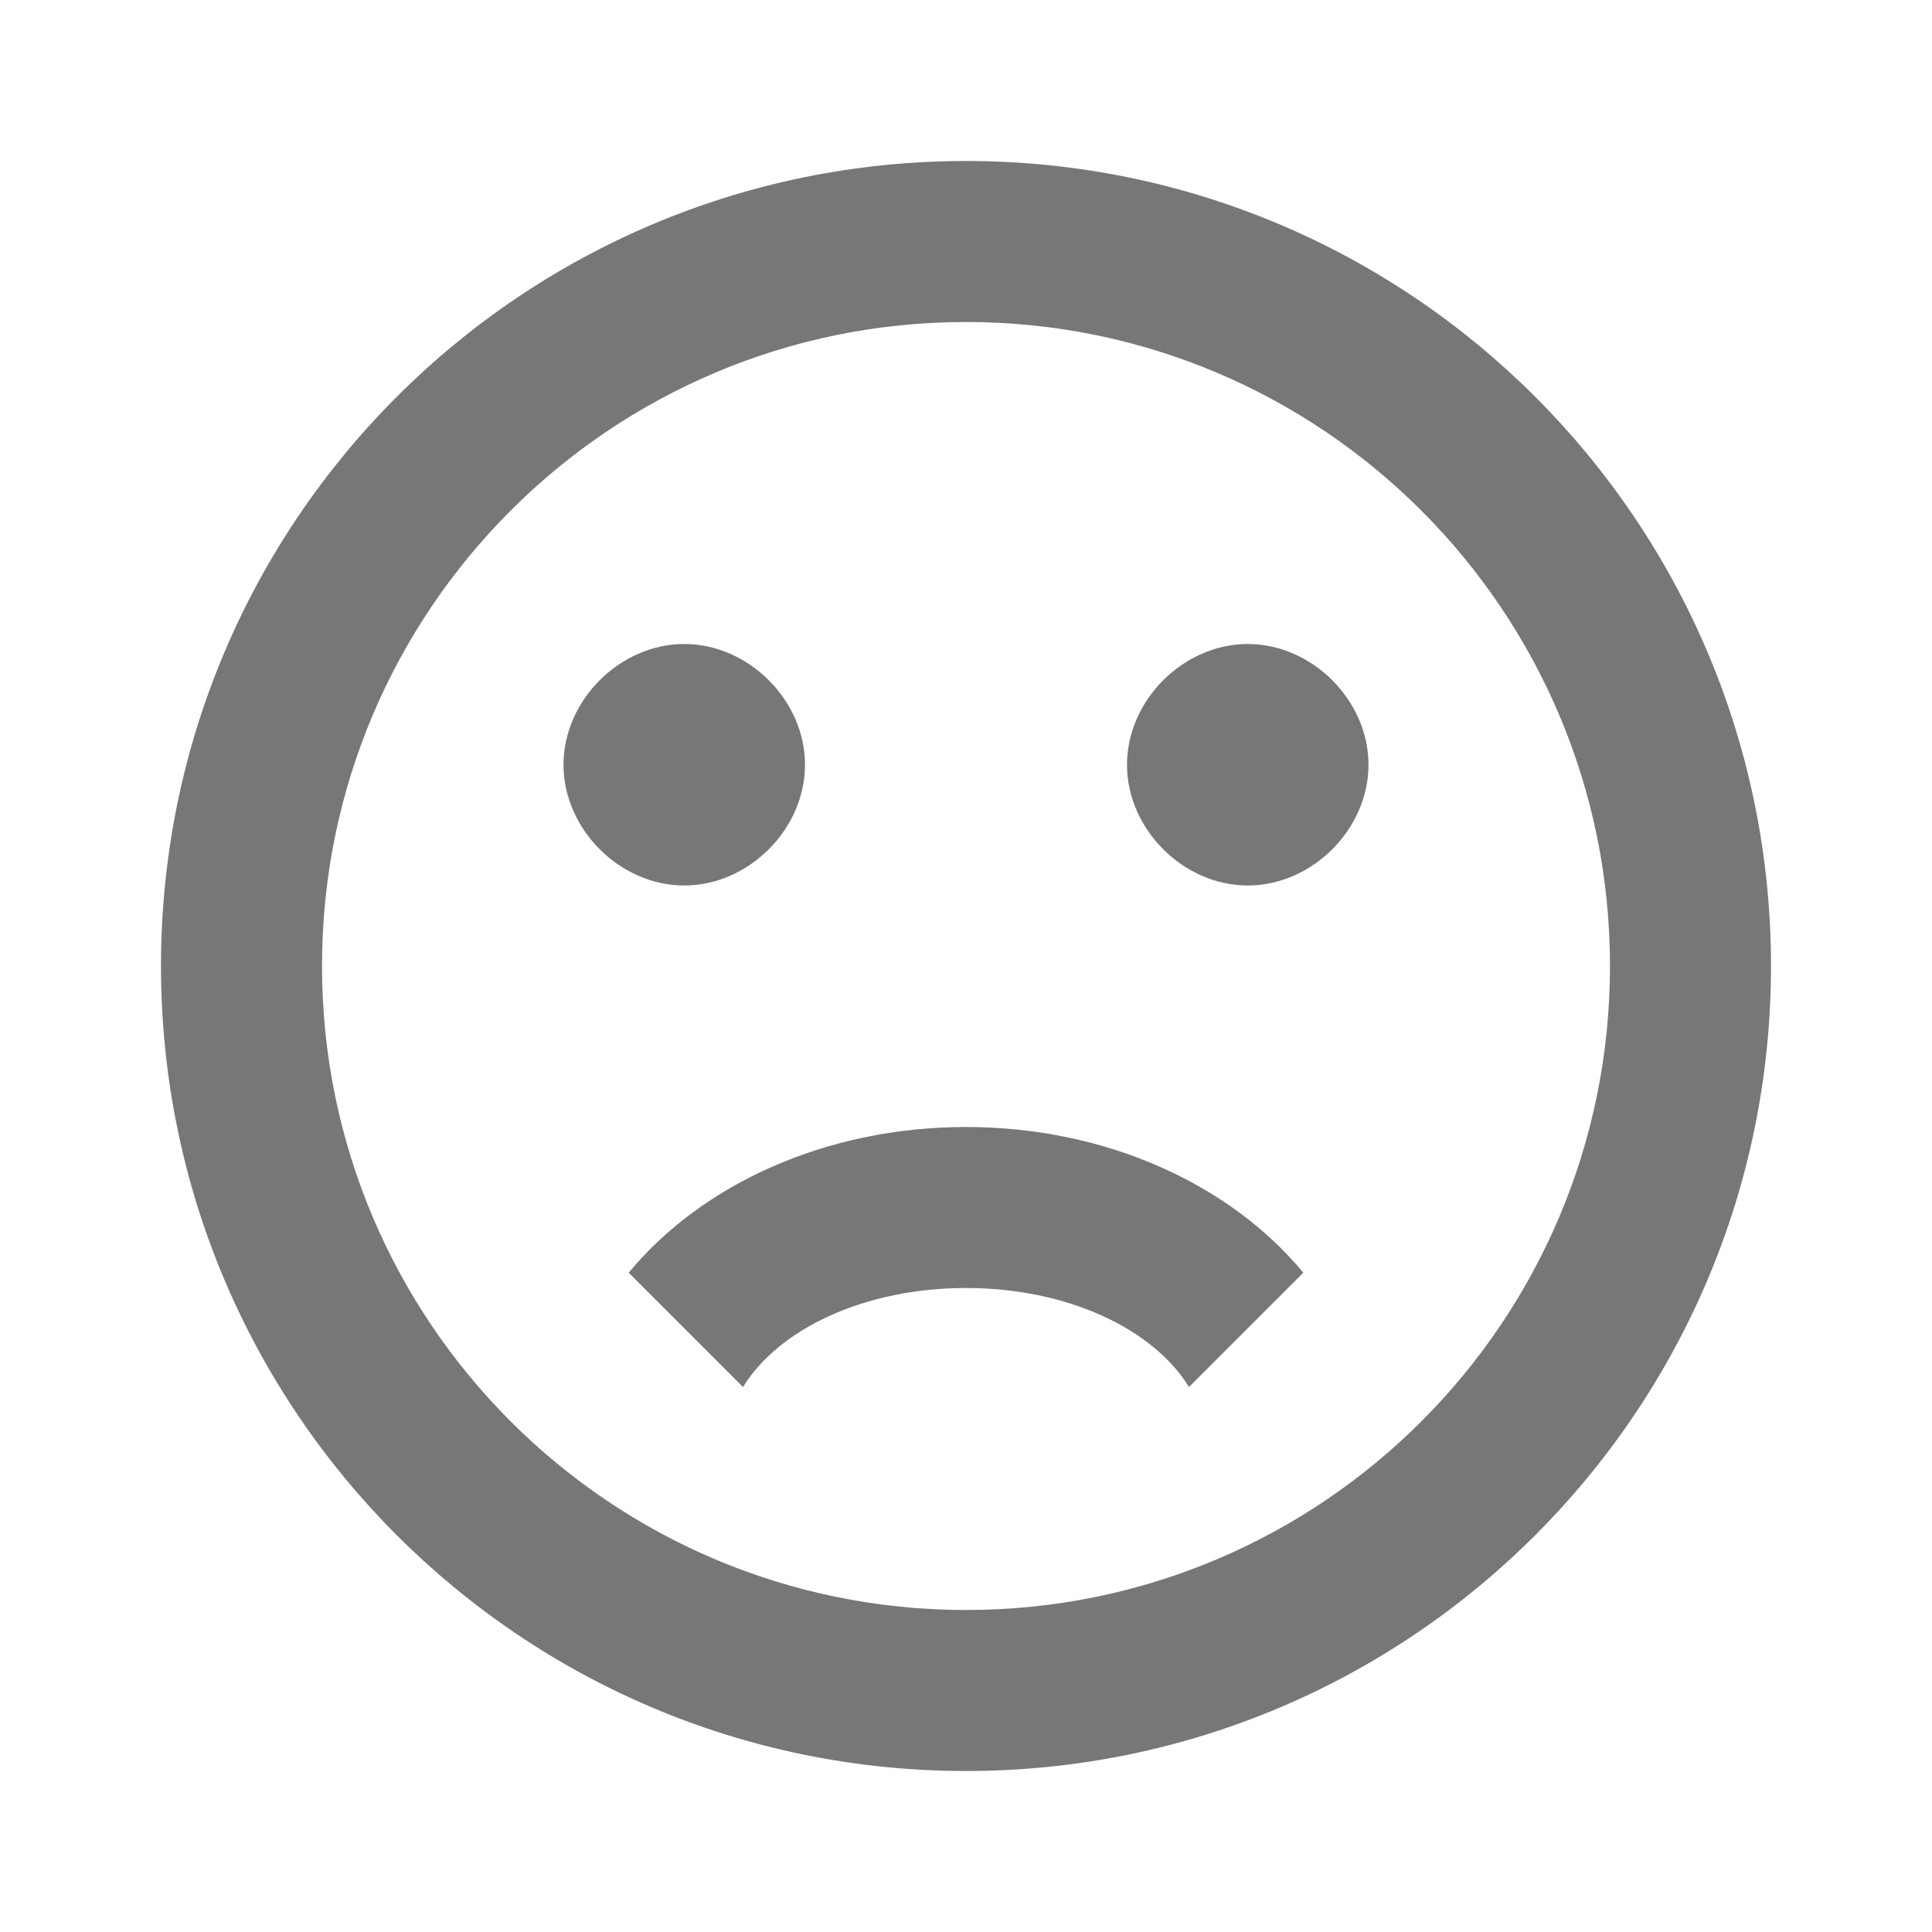
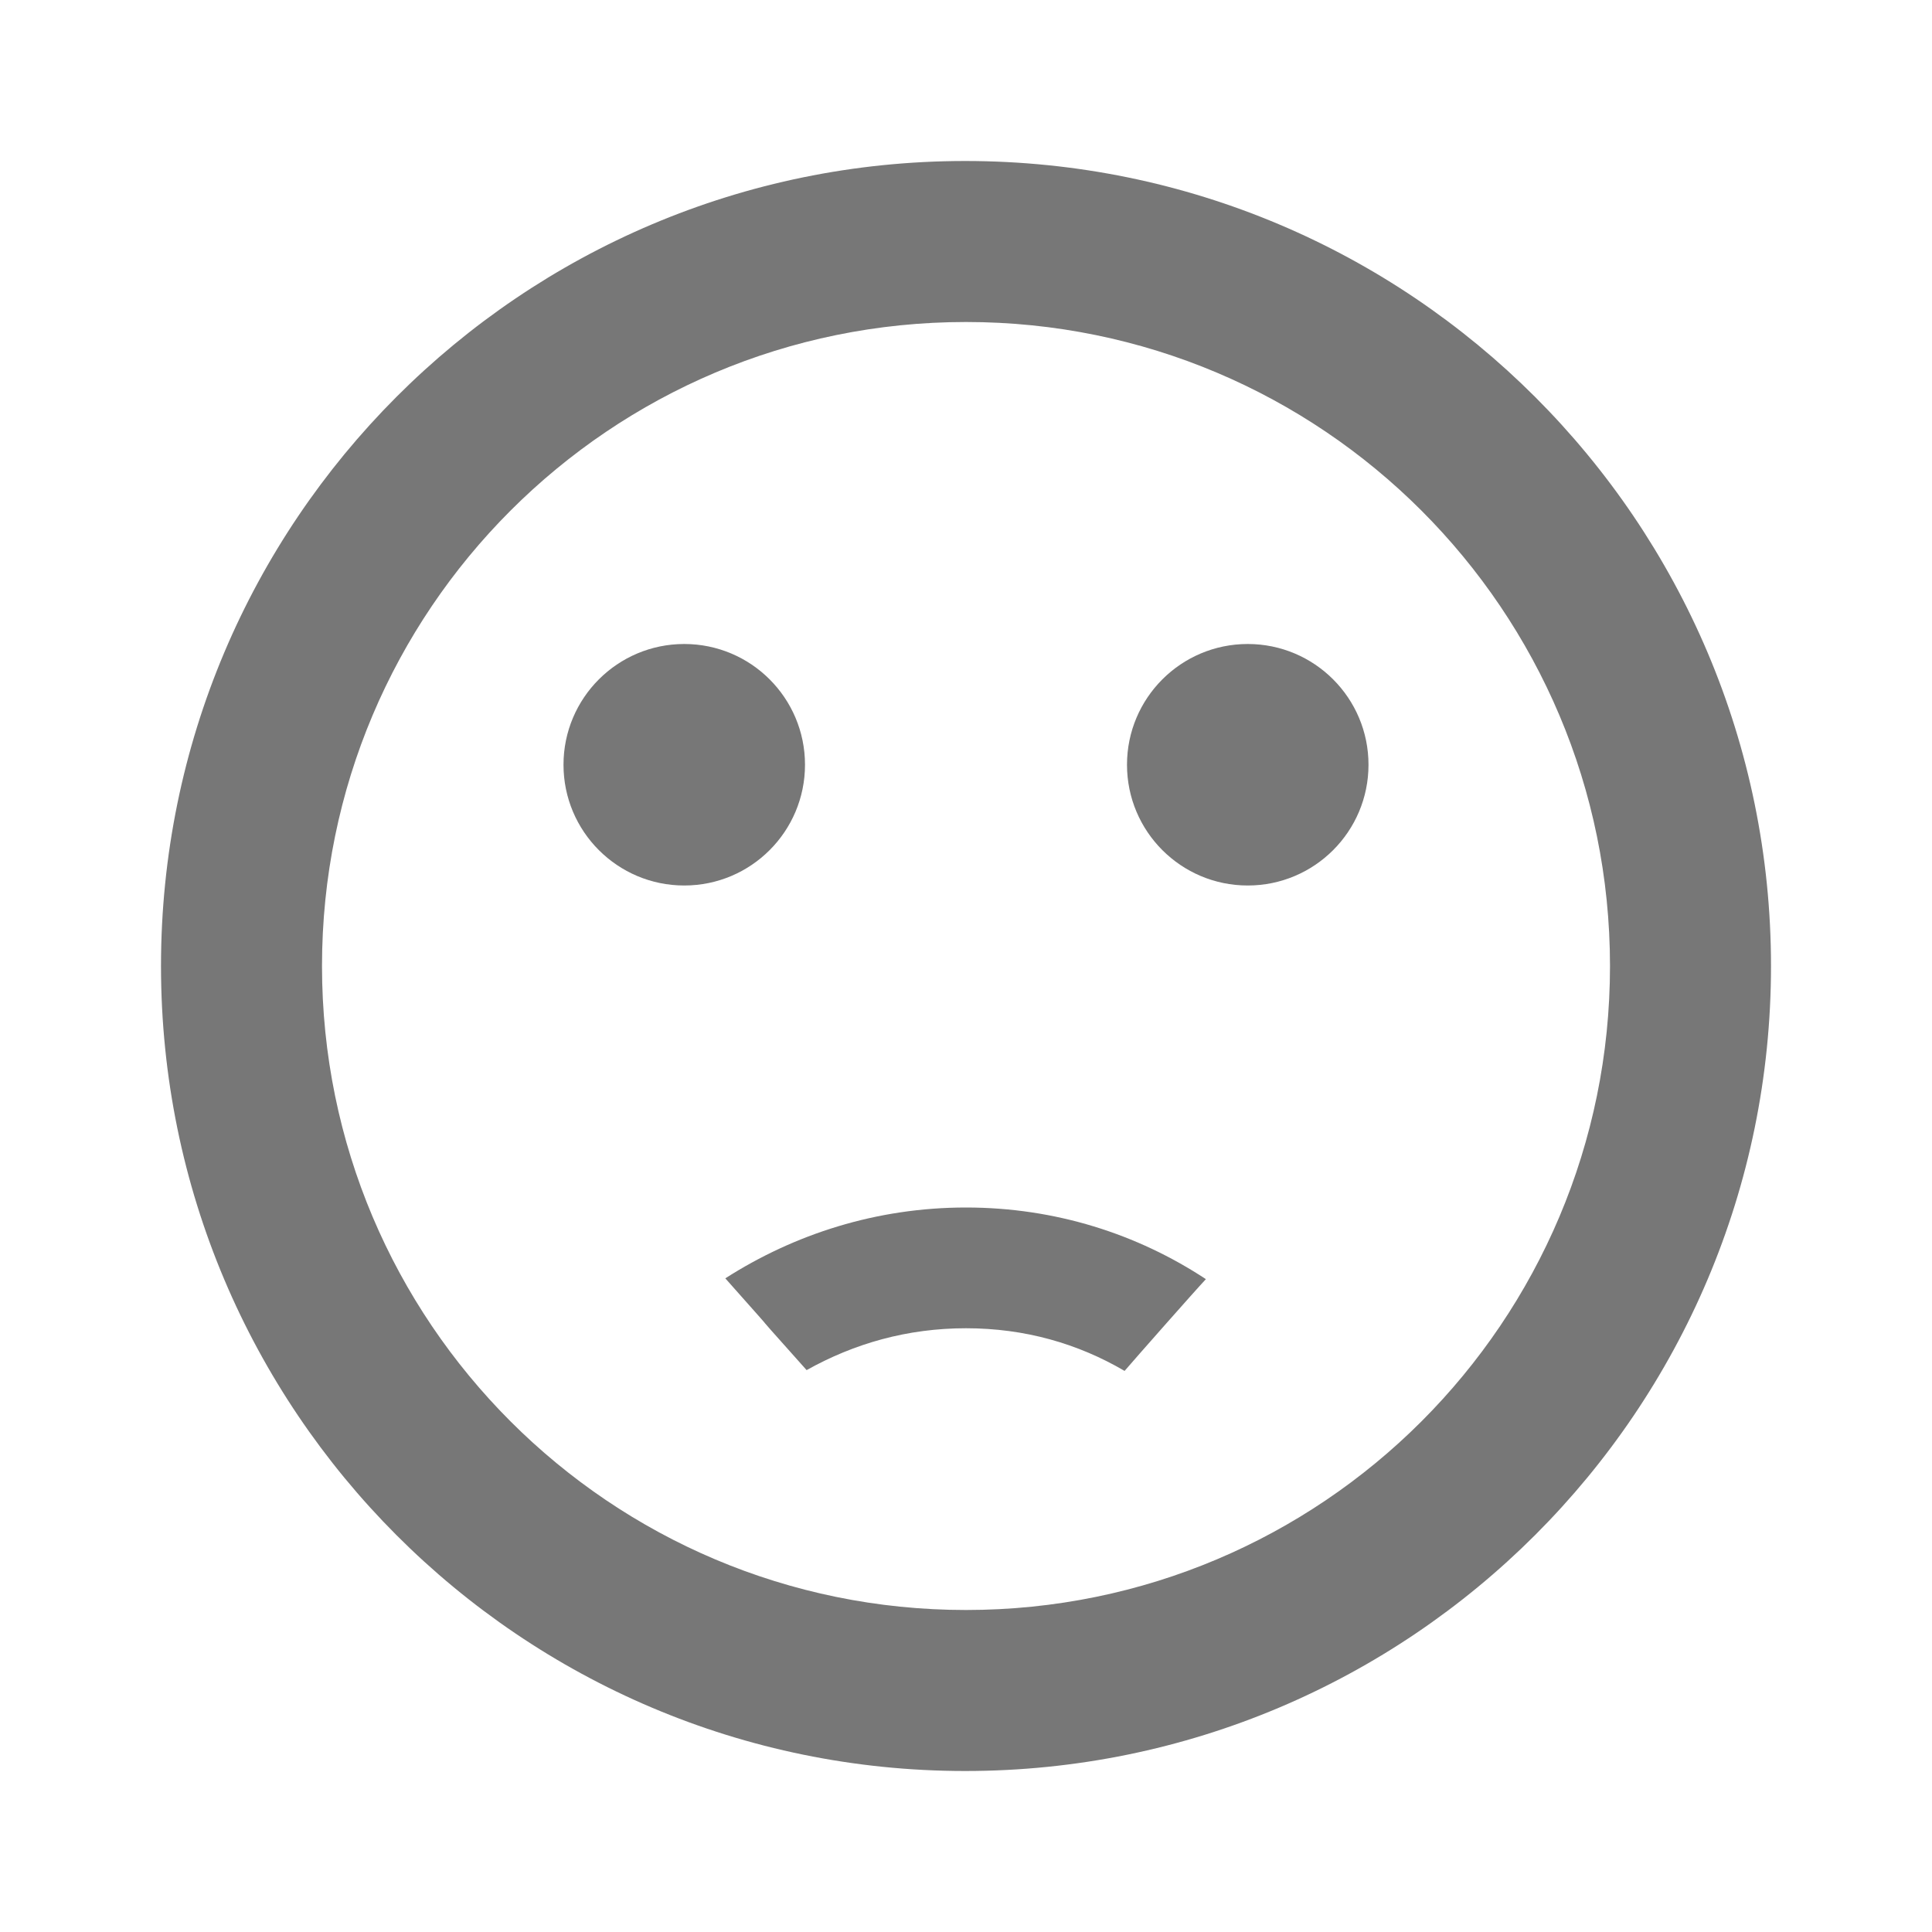
<svg xmlns="http://www.w3.org/2000/svg" version="1.1" viewBox="0 0 24 24">
-   <path fill="#777" d="M20,12A8,8 0 0,0 12,4A8,8 0 0,0 4,12A8,8 0 0,0 12,20A8,8 0 0,0 20,12M22,12A10,10 0 0,1 12,22A10,10 0 0,1 2,12A10,10 0 0,1 12,2A10,10 0 0,1 22,12M15.5,8C16.3,8 17,8.7 17,9.5C17,10.3 16.3,11 15.5,11C14.7,11 14,10.3 14,9.5C14,8.7 14.7,8 15.5,8M10,9.5C10,10.3 9.3,11 8.5,11C7.7,11 7,10.3 7,9.5C7,8.7 7.7,8 8.5,8C9.3,8 10,8.7 10,9.5M12,14C13.75,14 15.29,14.72 16.19,15.81L14.77,17.23C14.32,16.5 13.25,16 12,16C10.75,16 9.68,16.5 9.23,17.23L7.81,15.81C8.71,14.72 10.25,14 12,14Z" />
+   <path d="M0 0h24v24H0V0z" fill="none" />
+   <circle fill="#777" cx="15.5" cy="9.5" r="1.5" />
+   <circle fill="#777" cx="8.5" cy="9.5" r="1.5" />
+   <path fill="#777" d="M11.99 2C6.47 2 2 6.48 2 12s4.47 10 9.99 10C17.52 22 22 17.52 22 12S17.52 2 11.99 2zM12 20c-4.42 0-8-3.58-8-8s3.58-8 8-8 8 3.58 8 8-3.58 8-8 8zm0-3.5c.73 0 1.39.19 1.97.53.12-.14.86-.98 1.01-1.14-.85-.56-1.87-.89-2.98-.89-1.11 0-2.13.33-2.99.88.97 1.09.01.02 1.01 1.14.59-.33 1.25-.52 1.98-.52z" />
</svg>
